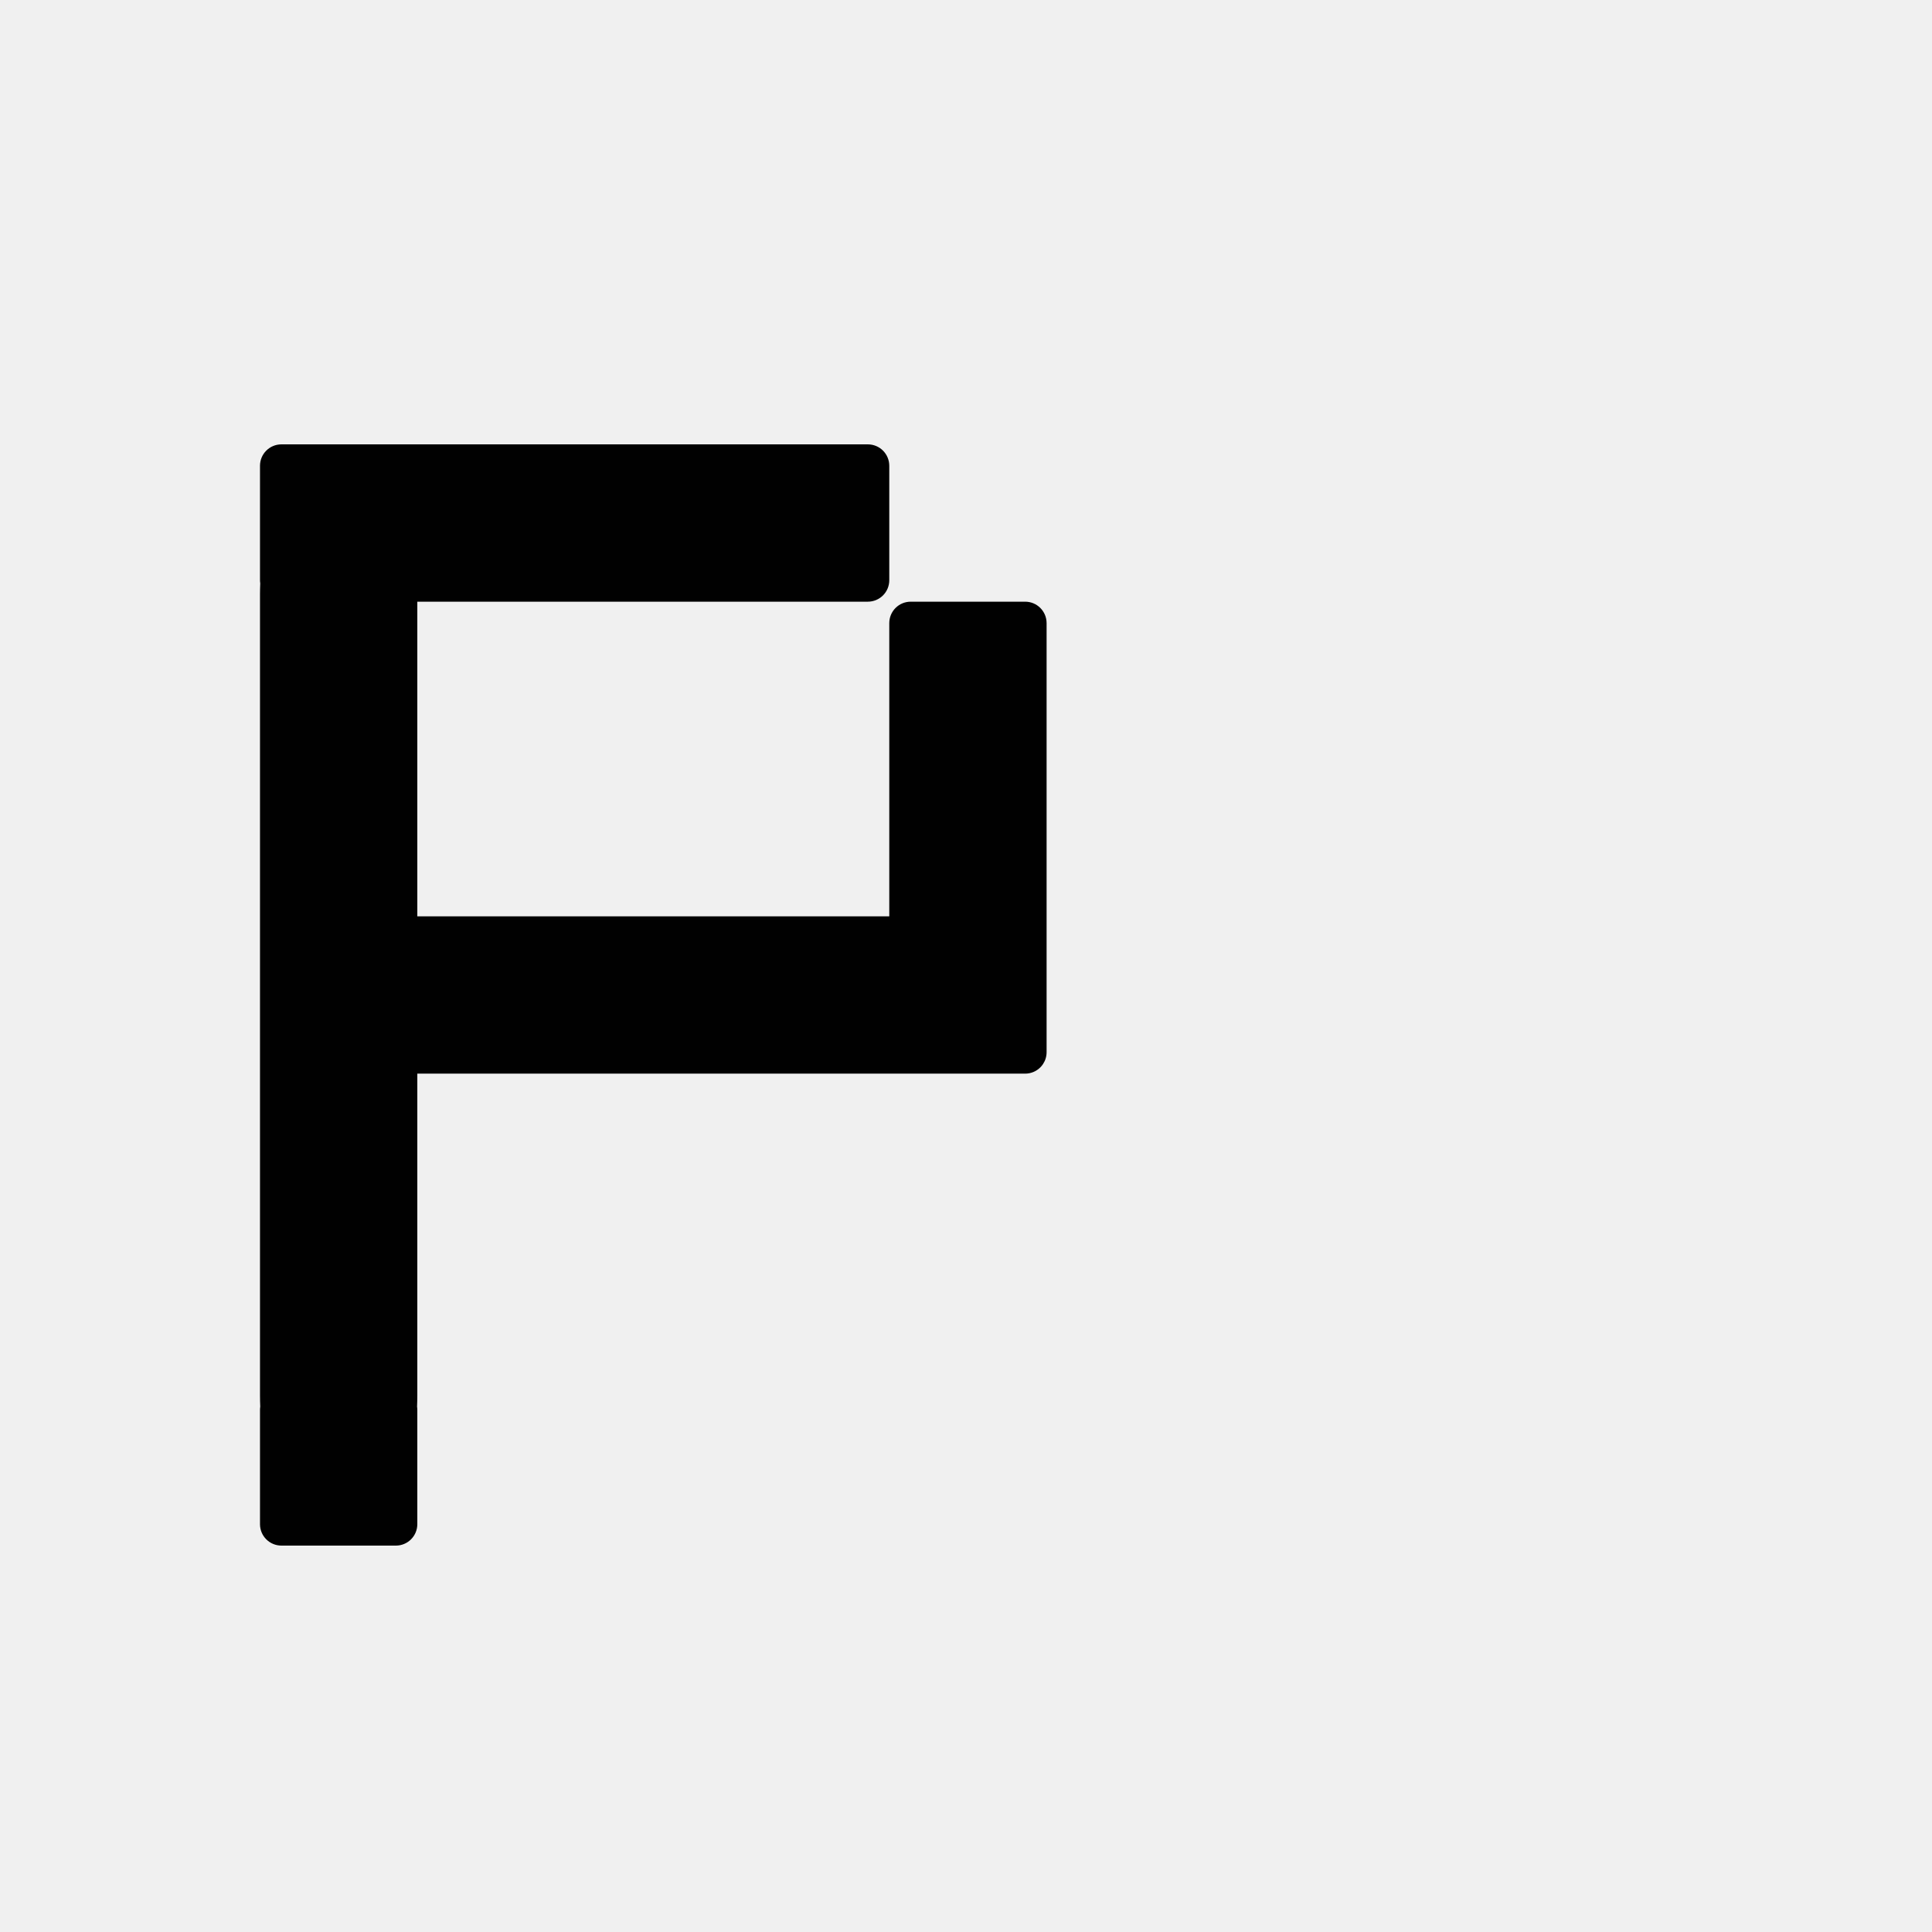
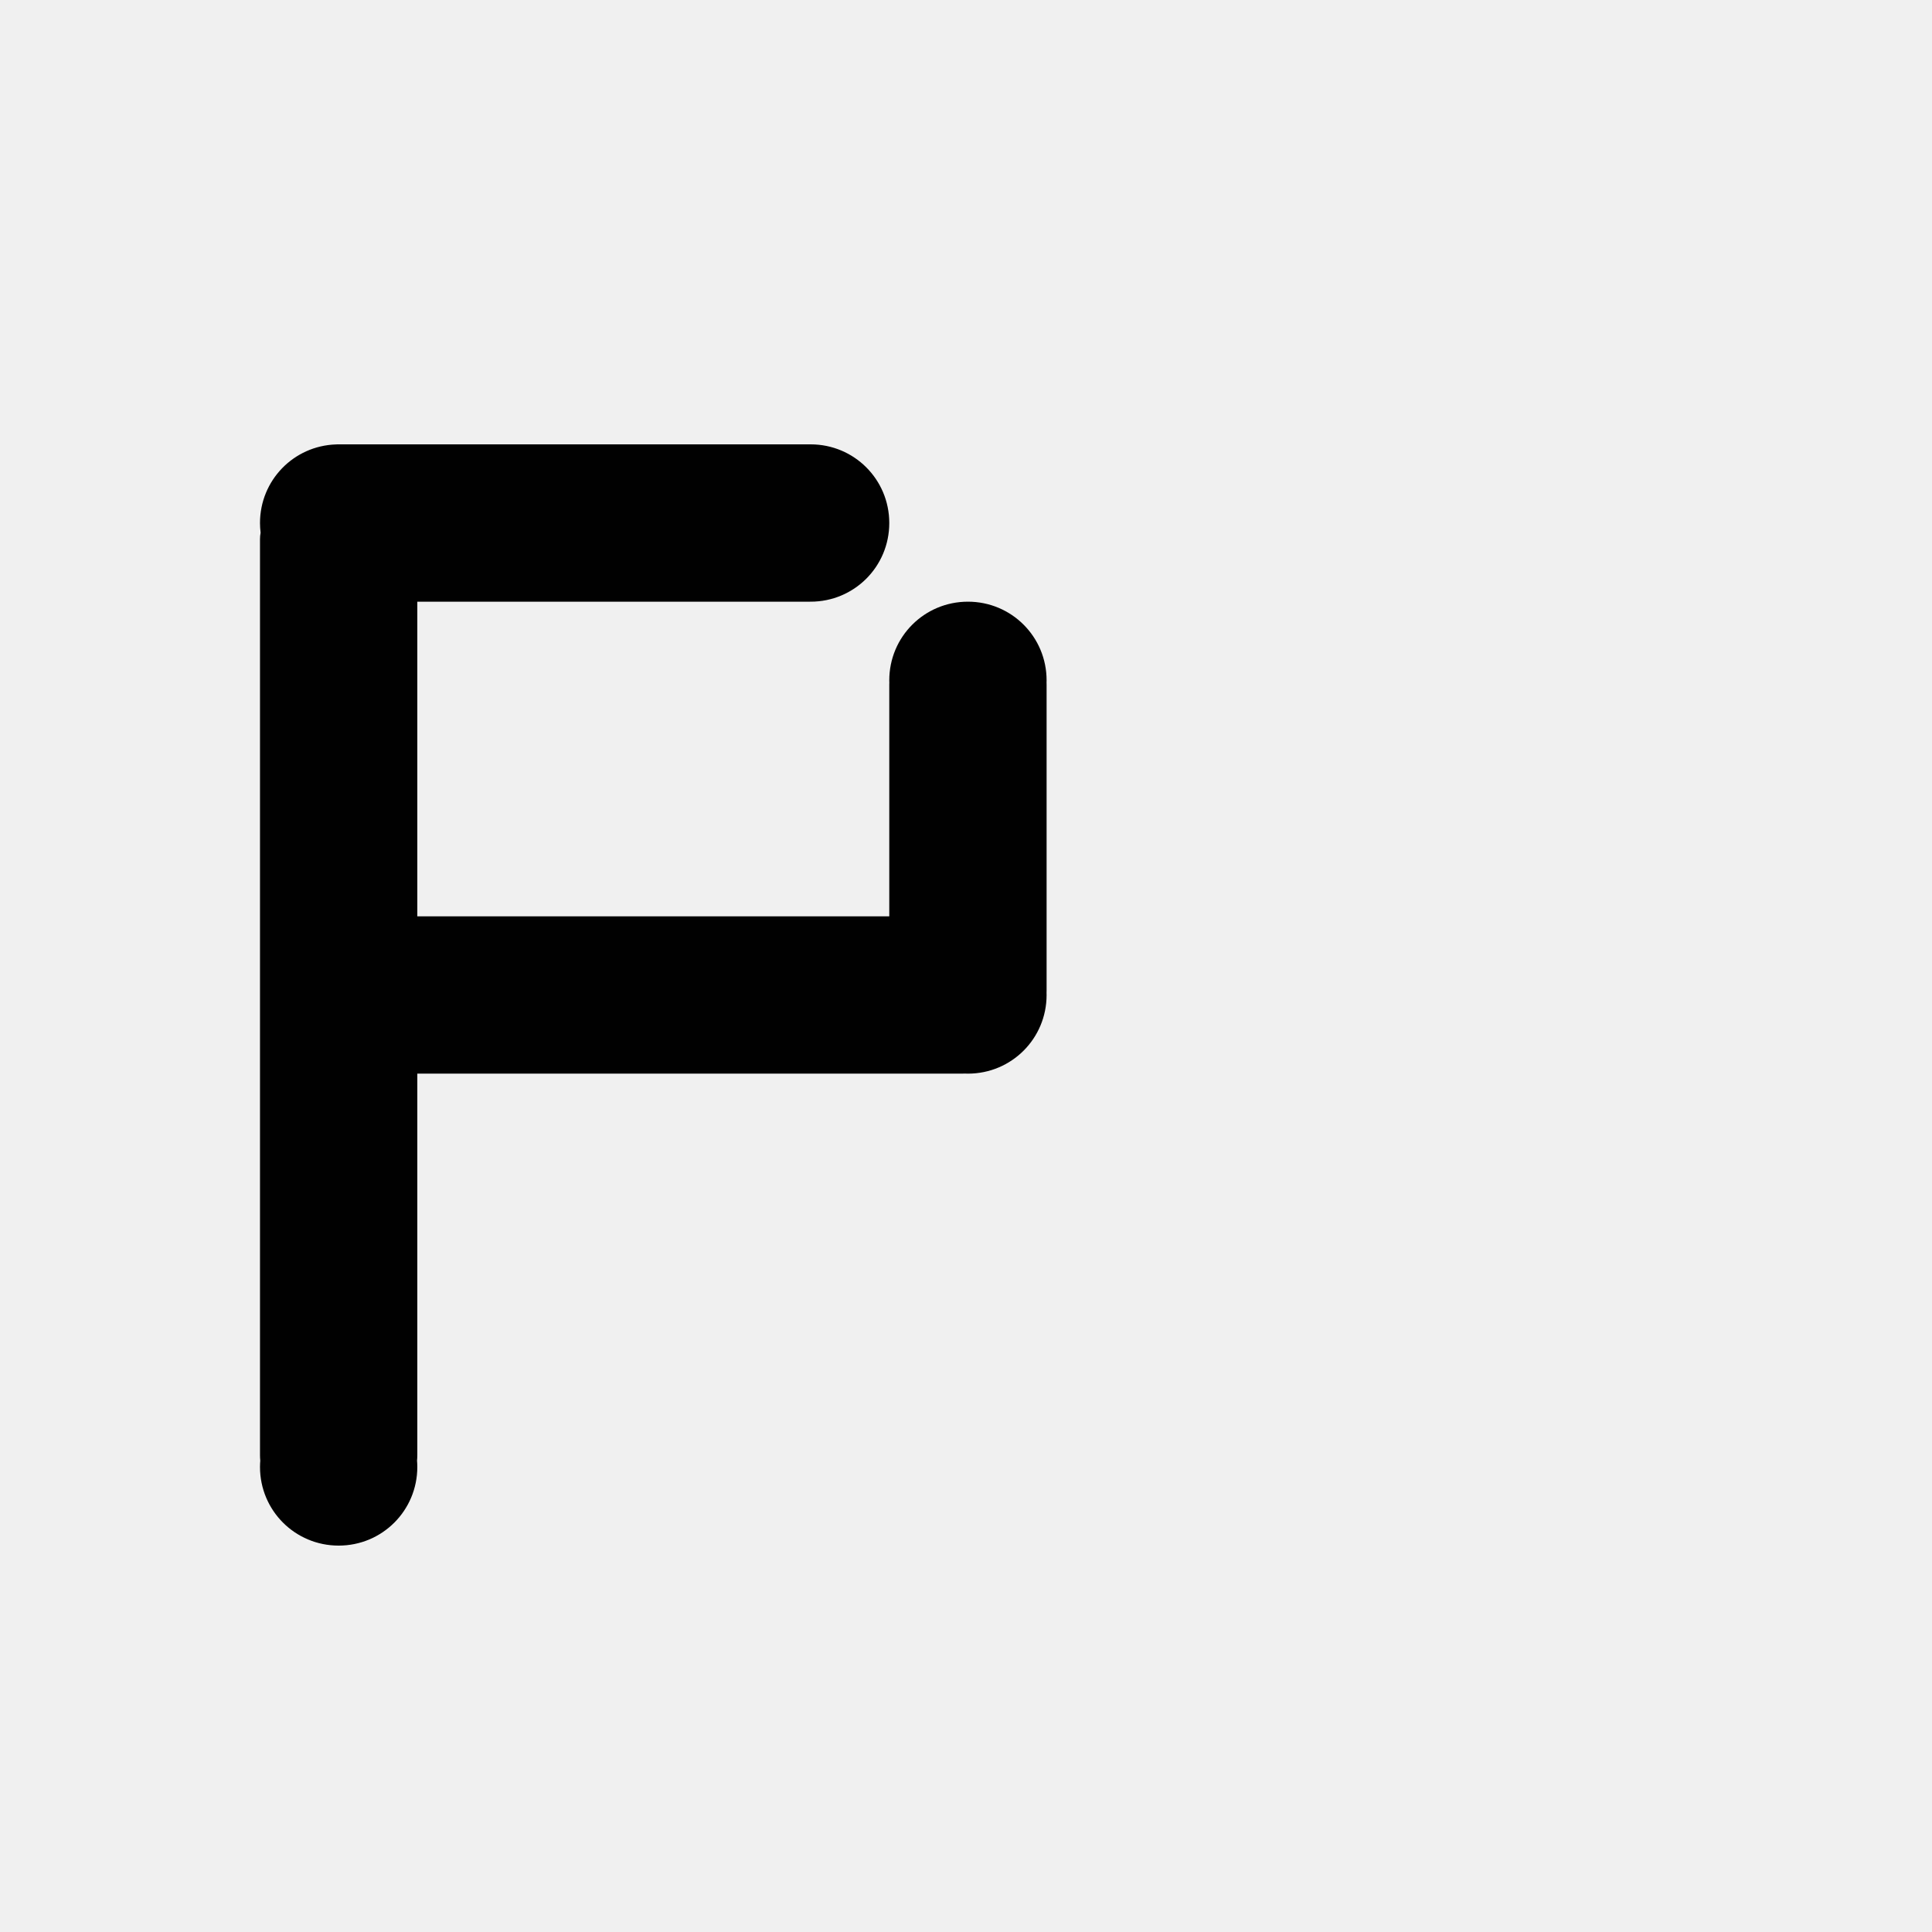
<svg xmlns="http://www.w3.org/2000/svg" width="1000" height="1000" viewBox="0 0 264.583 264.583" version="1.1" id="svg8">
  <defs id="defs2" />
  <g id="layer1" transform="translate(0,-32.41665)">
-     <path style="fill:#010101;fill-opacity:1;fill-rule:nonzero;stroke:#ffffff;stroke-width:0;stroke-miterlimit:4;stroke-dasharray:none;stroke-opacity:1;paint-order:normal" d="M 145.684 230 C 139.528 230 134.572 234.955 134.572 241.111 L 134.572 300.316 C 134.572 300.859 134.625 301.389 134.699 301.91 C 134.624 303.85 134.572 305.803 134.572 307.781 L 134.572 322.541 L 134.572 381.746 L 134.572 403.969 L 134.572 463.174 L 134.572 485.396 L 134.572 544.602 L 134.572 566.826 L 134.572 626.031 L 134.572 648.254 L 134.572 707.459 L 134.572 722.219 C 134.572 724.196 134.624 726.148 134.699 728.088 C 134.625 728.61 134.572 729.14 134.572 729.684 L 134.572 788.889 C 134.572 795.045 139.528 800 145.684 800 L 204.891 800 C 211.046 800 216.002 795.045 216.002 788.889 L 216.002 729.684 C 216.002 729.142 215.949 728.614 215.875 728.094 C 215.95 726.152 216.002 724.198 216.002 722.219 L 216.002 707.459 L 216.002 648.254 L 216.002 626.031 L 216.002 566.826 L 216.002 555.715 L 471.398 555.715 L 493.623 555.715 L 530.604 555.715 C 533.681 555.715 536.46 554.475 538.469 552.467 C 538.971 551.965 539.424 551.415 539.822 550.824 C 541.018 549.051 541.715 546.91 541.715 544.602 L 541.715 522.379 L 541.715 485.396 L 541.715 344.764 L 541.715 322.541 C 541.715 316.385 536.759 311.428 530.604 311.428 L 471.398 311.428 C 465.243 311.428 460.287 316.385 460.287 322.541 L 460.287 381.746 L 460.287 474.285 L 216.002 474.285 L 216.002 463.174 L 216.002 403.969 L 216.002 381.746 L 216.002 322.541 L 216.002 311.428 L 449.176 311.428 C 455.332 311.428 460.287 306.472 460.287 300.316 L 460.287 241.111 C 460.287 234.955 455.332 230 449.176 230 L 175.287 230 L 145.684 230 z " transform="matrix(0.2645833,0,0,0.2645833,0,32.41665)" id="rect876" />
+     <path style="fill:#010101;fill-opacity:1;fill-rule:nonzero;stroke:#ffffff;stroke-width:0;stroke-miterlimit:4;stroke-dasharray:none;stroke-opacity:1;paint-order:normal" d="M 174.613 230 C 174.382 230 174.156 230.019 173.928 230.033 C 152.008 230.747 134.572 248.615 134.572 270.715 C 134.572 272.416 134.69 274.089 134.891 275.734 C 134.691 276.811 134.572 277.918 134.572 279.055 L 134.572 374.873 L 134.572 501.865 L 134.572 544.602 L 134.572 660.309 L 134.572 753.162 C 134.572 754.123 134.622 755.072 134.715 756.008 C 134.629 757.09 134.572 758.18 134.572 759.285 C 134.572 781.841 152.731 800 175.287 800 C 197.843 800 216.002 781.841 216.002 759.285 C 216.002 758.18 215.945 757.09 215.859 756.008 C 215.952 755.072 216.002 754.123 216.002 753.162 L 216.002 602.553 L 216.002 555.715 L 318.818 555.715 L 367.746 555.715 L 498.104 555.715 C 498.424 555.715 498.741 555.692 499.055 555.666 C 499.7 555.696 500.349 555.715 501.002 555.715 C 523.558 555.715 541.715 537.556 541.715 515 C 541.715 514.633 541.697 514.271 541.688 513.906 C 541.702 513.529 541.715 513.152 541.715 512.771 L 541.715 354.371 C 541.715 353.99 541.702 353.614 541.688 353.236 C 541.697 352.872 541.715 352.509 541.715 352.143 C 541.715 329.587 523.558 311.428 501.002 311.428 C 478.446 311.428 460.287 329.587 460.287 352.143 C 460.287 352.519 460.304 352.891 460.314 353.266 C 460.301 353.633 460.287 354 460.287 354.371 L 460.287 474.285 L 367.746 474.285 L 318.818 474.285 L 216.002 474.285 L 216.002 365.277 L 216.002 311.428 L 286.318 311.428 L 419.176 311.428 C 419.221 311.428 419.264 311.422 419.309 311.422 C 419.397 311.422 419.484 311.428 419.572 311.428 C 442.128 311.428 460.287 293.271 460.287 270.715 C 460.287 248.159 442.128 230 419.572 230 C 419.484 230 419.397 230.005 419.309 230.006 C 419.264 230.005 419.221 230 419.176 230 L 286.318 230 L 174.613 230 z " transform="matrix(0.2645833,0,0,0.2645833,0,32.41665)" id="rect848" />
  </g>
</svg>
